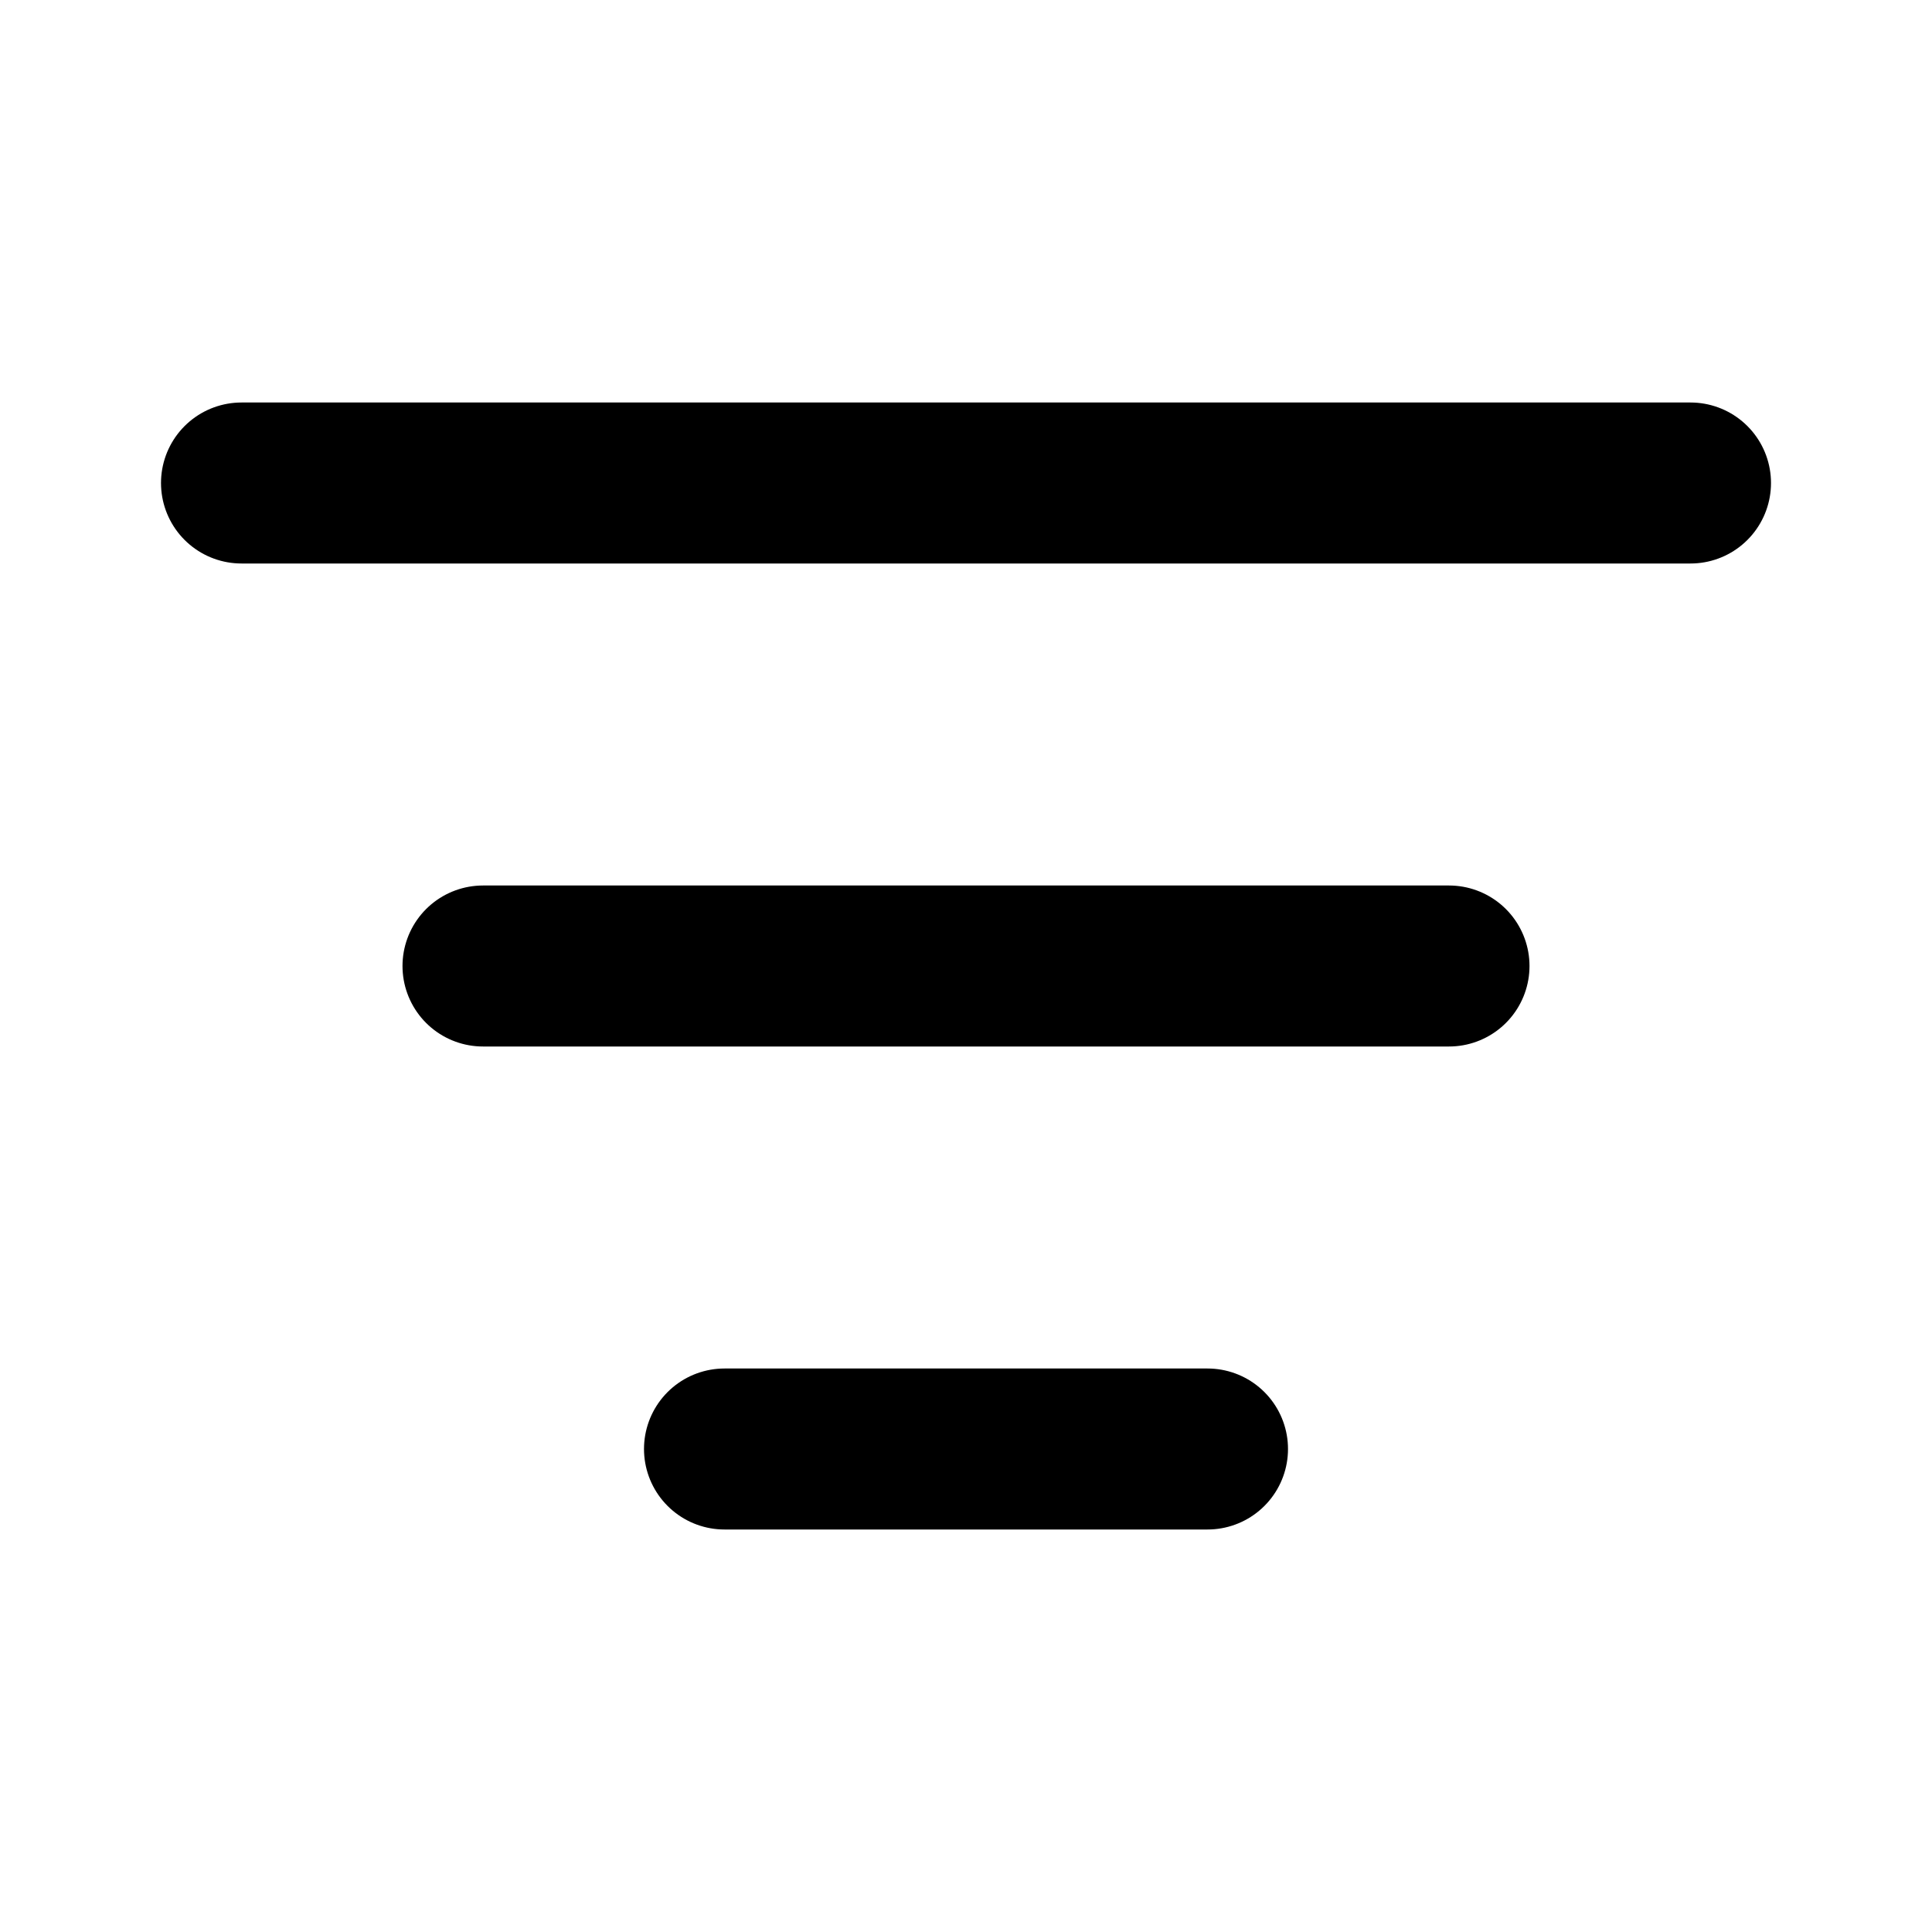
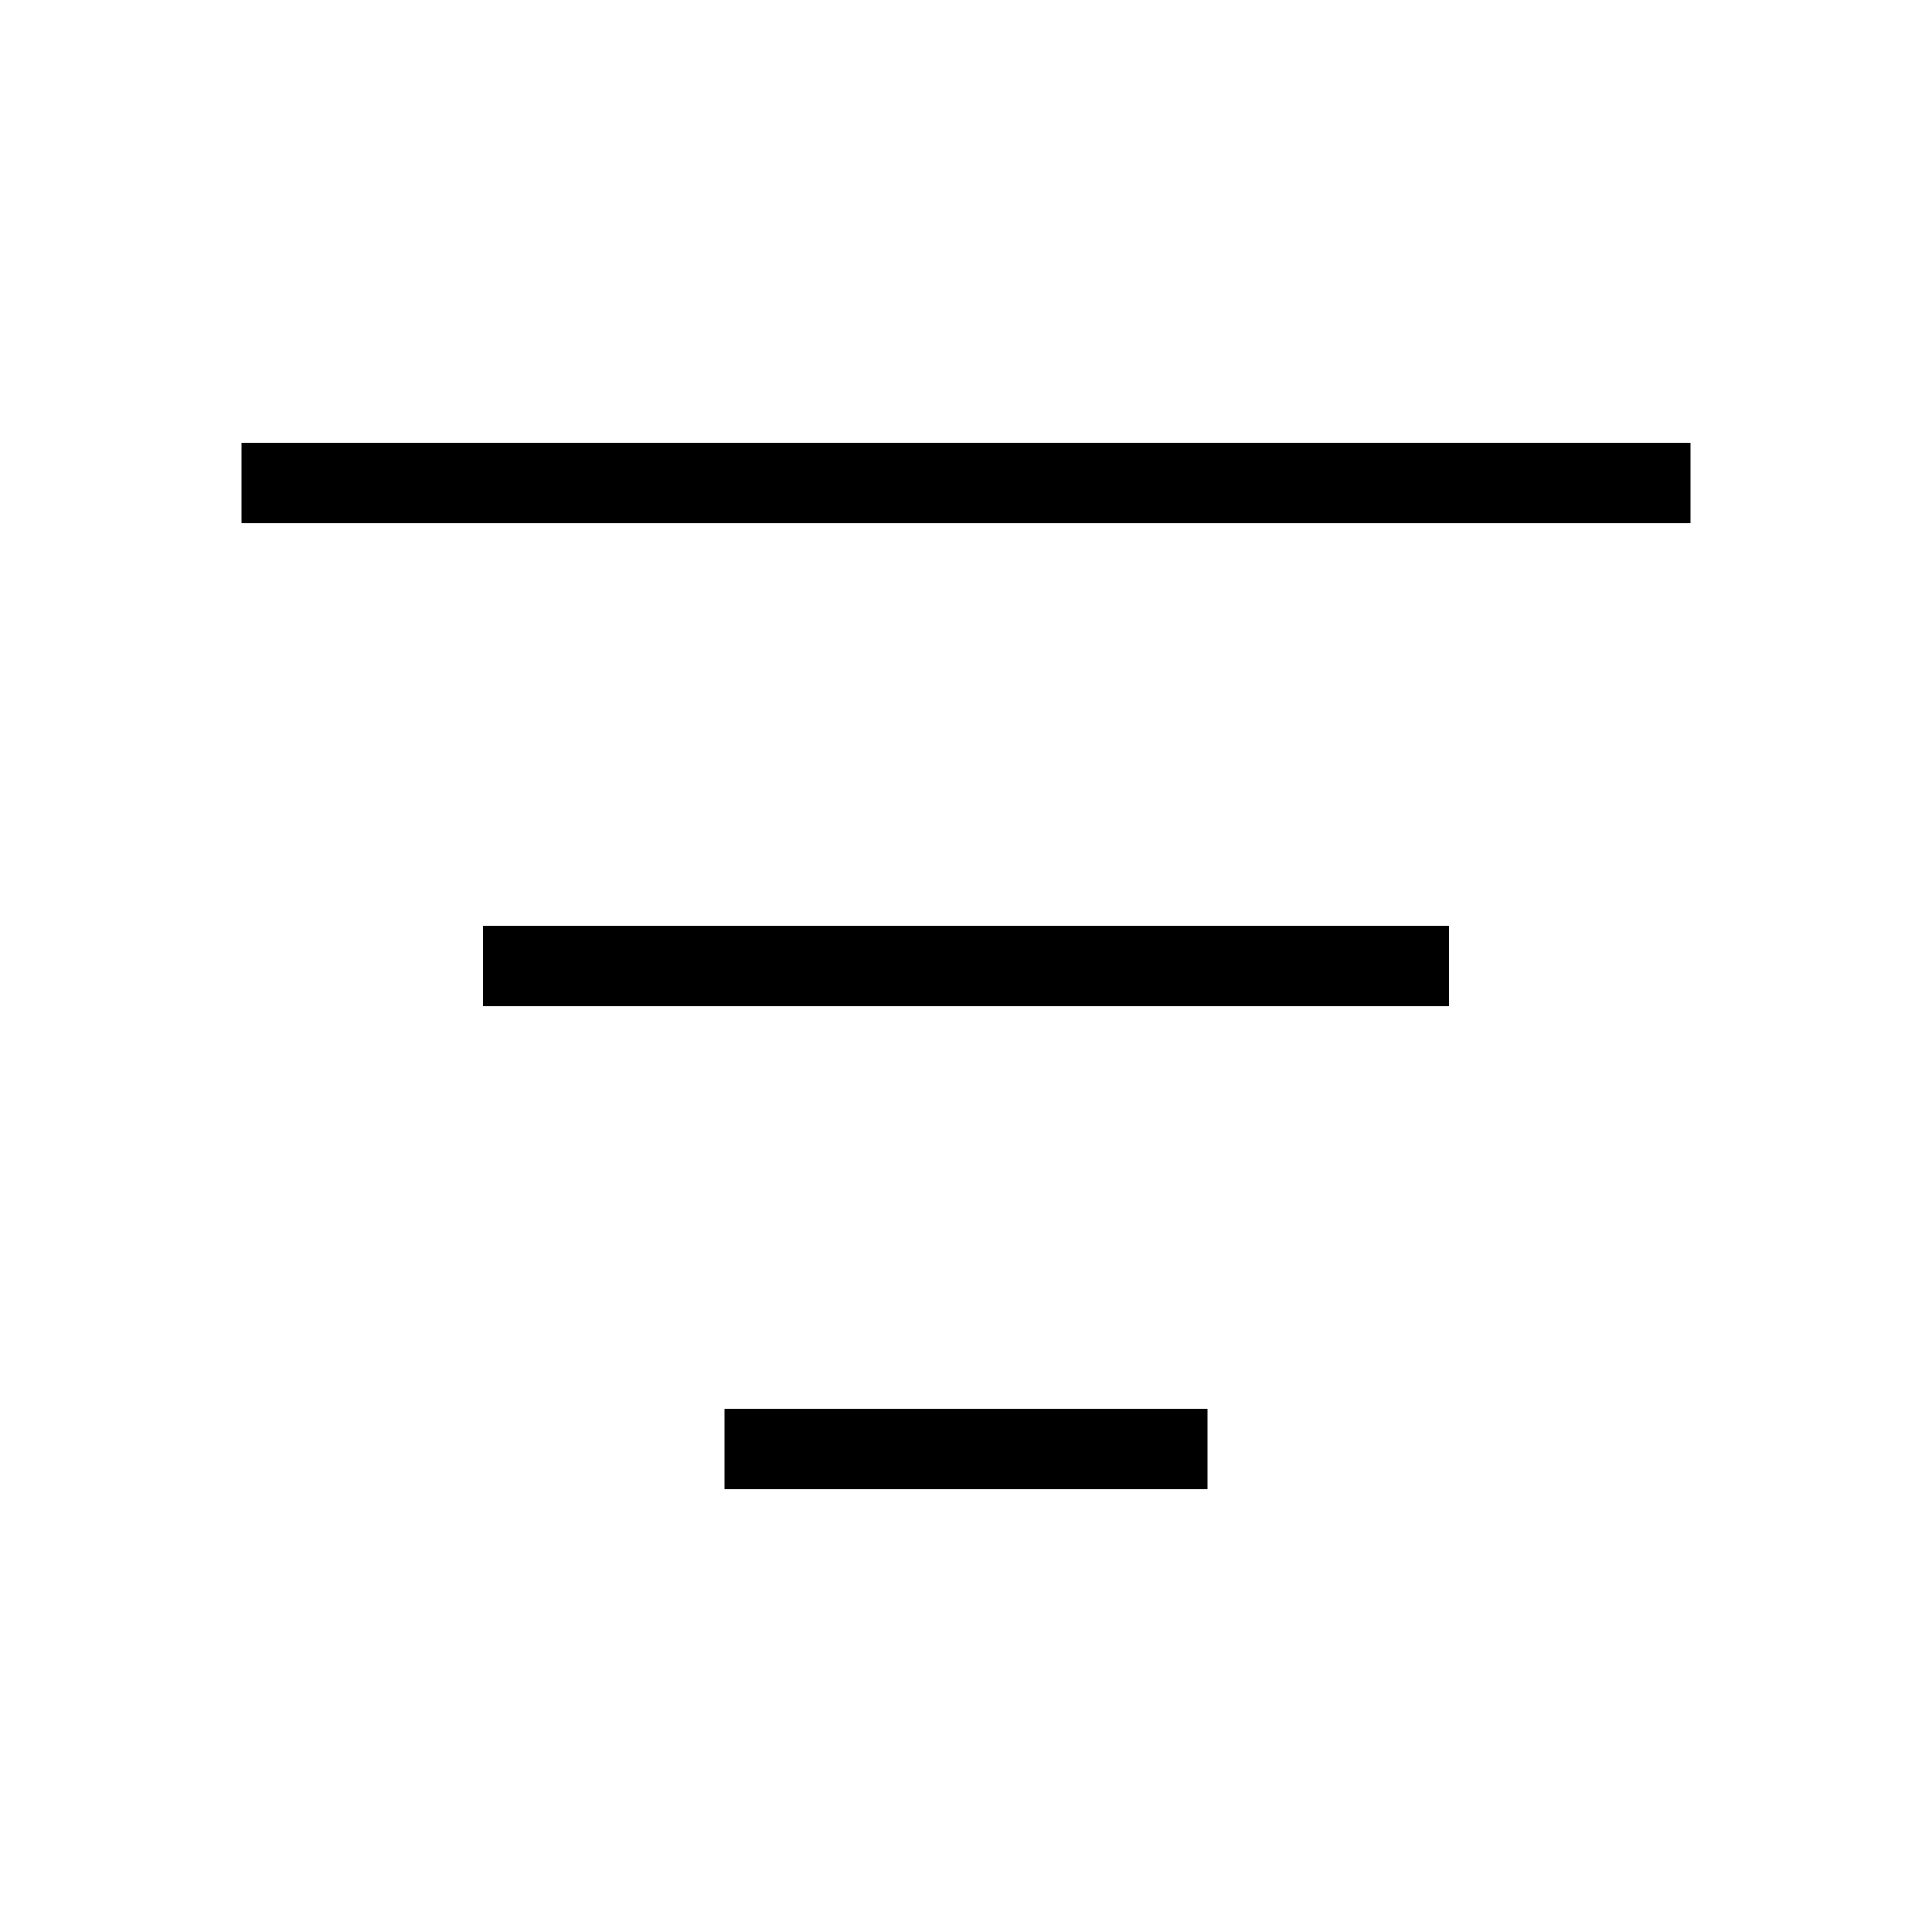
<svg xmlns="http://www.w3.org/2000/svg" width="24" height="24" viewBox="0 0 24 24" fill="none">
-   <path d="M6 12H18M3 6H21M9 18H15" stroke="black" stroke-width="2" stroke-linecap="round" stroke-linejoin="round" />
+   <path d="M6 12H18M3 6H21M9 18H15" stroke="black" strokeWidth="2" strokeLinecap="round" strokeLinejoin="round" />
</svg>
